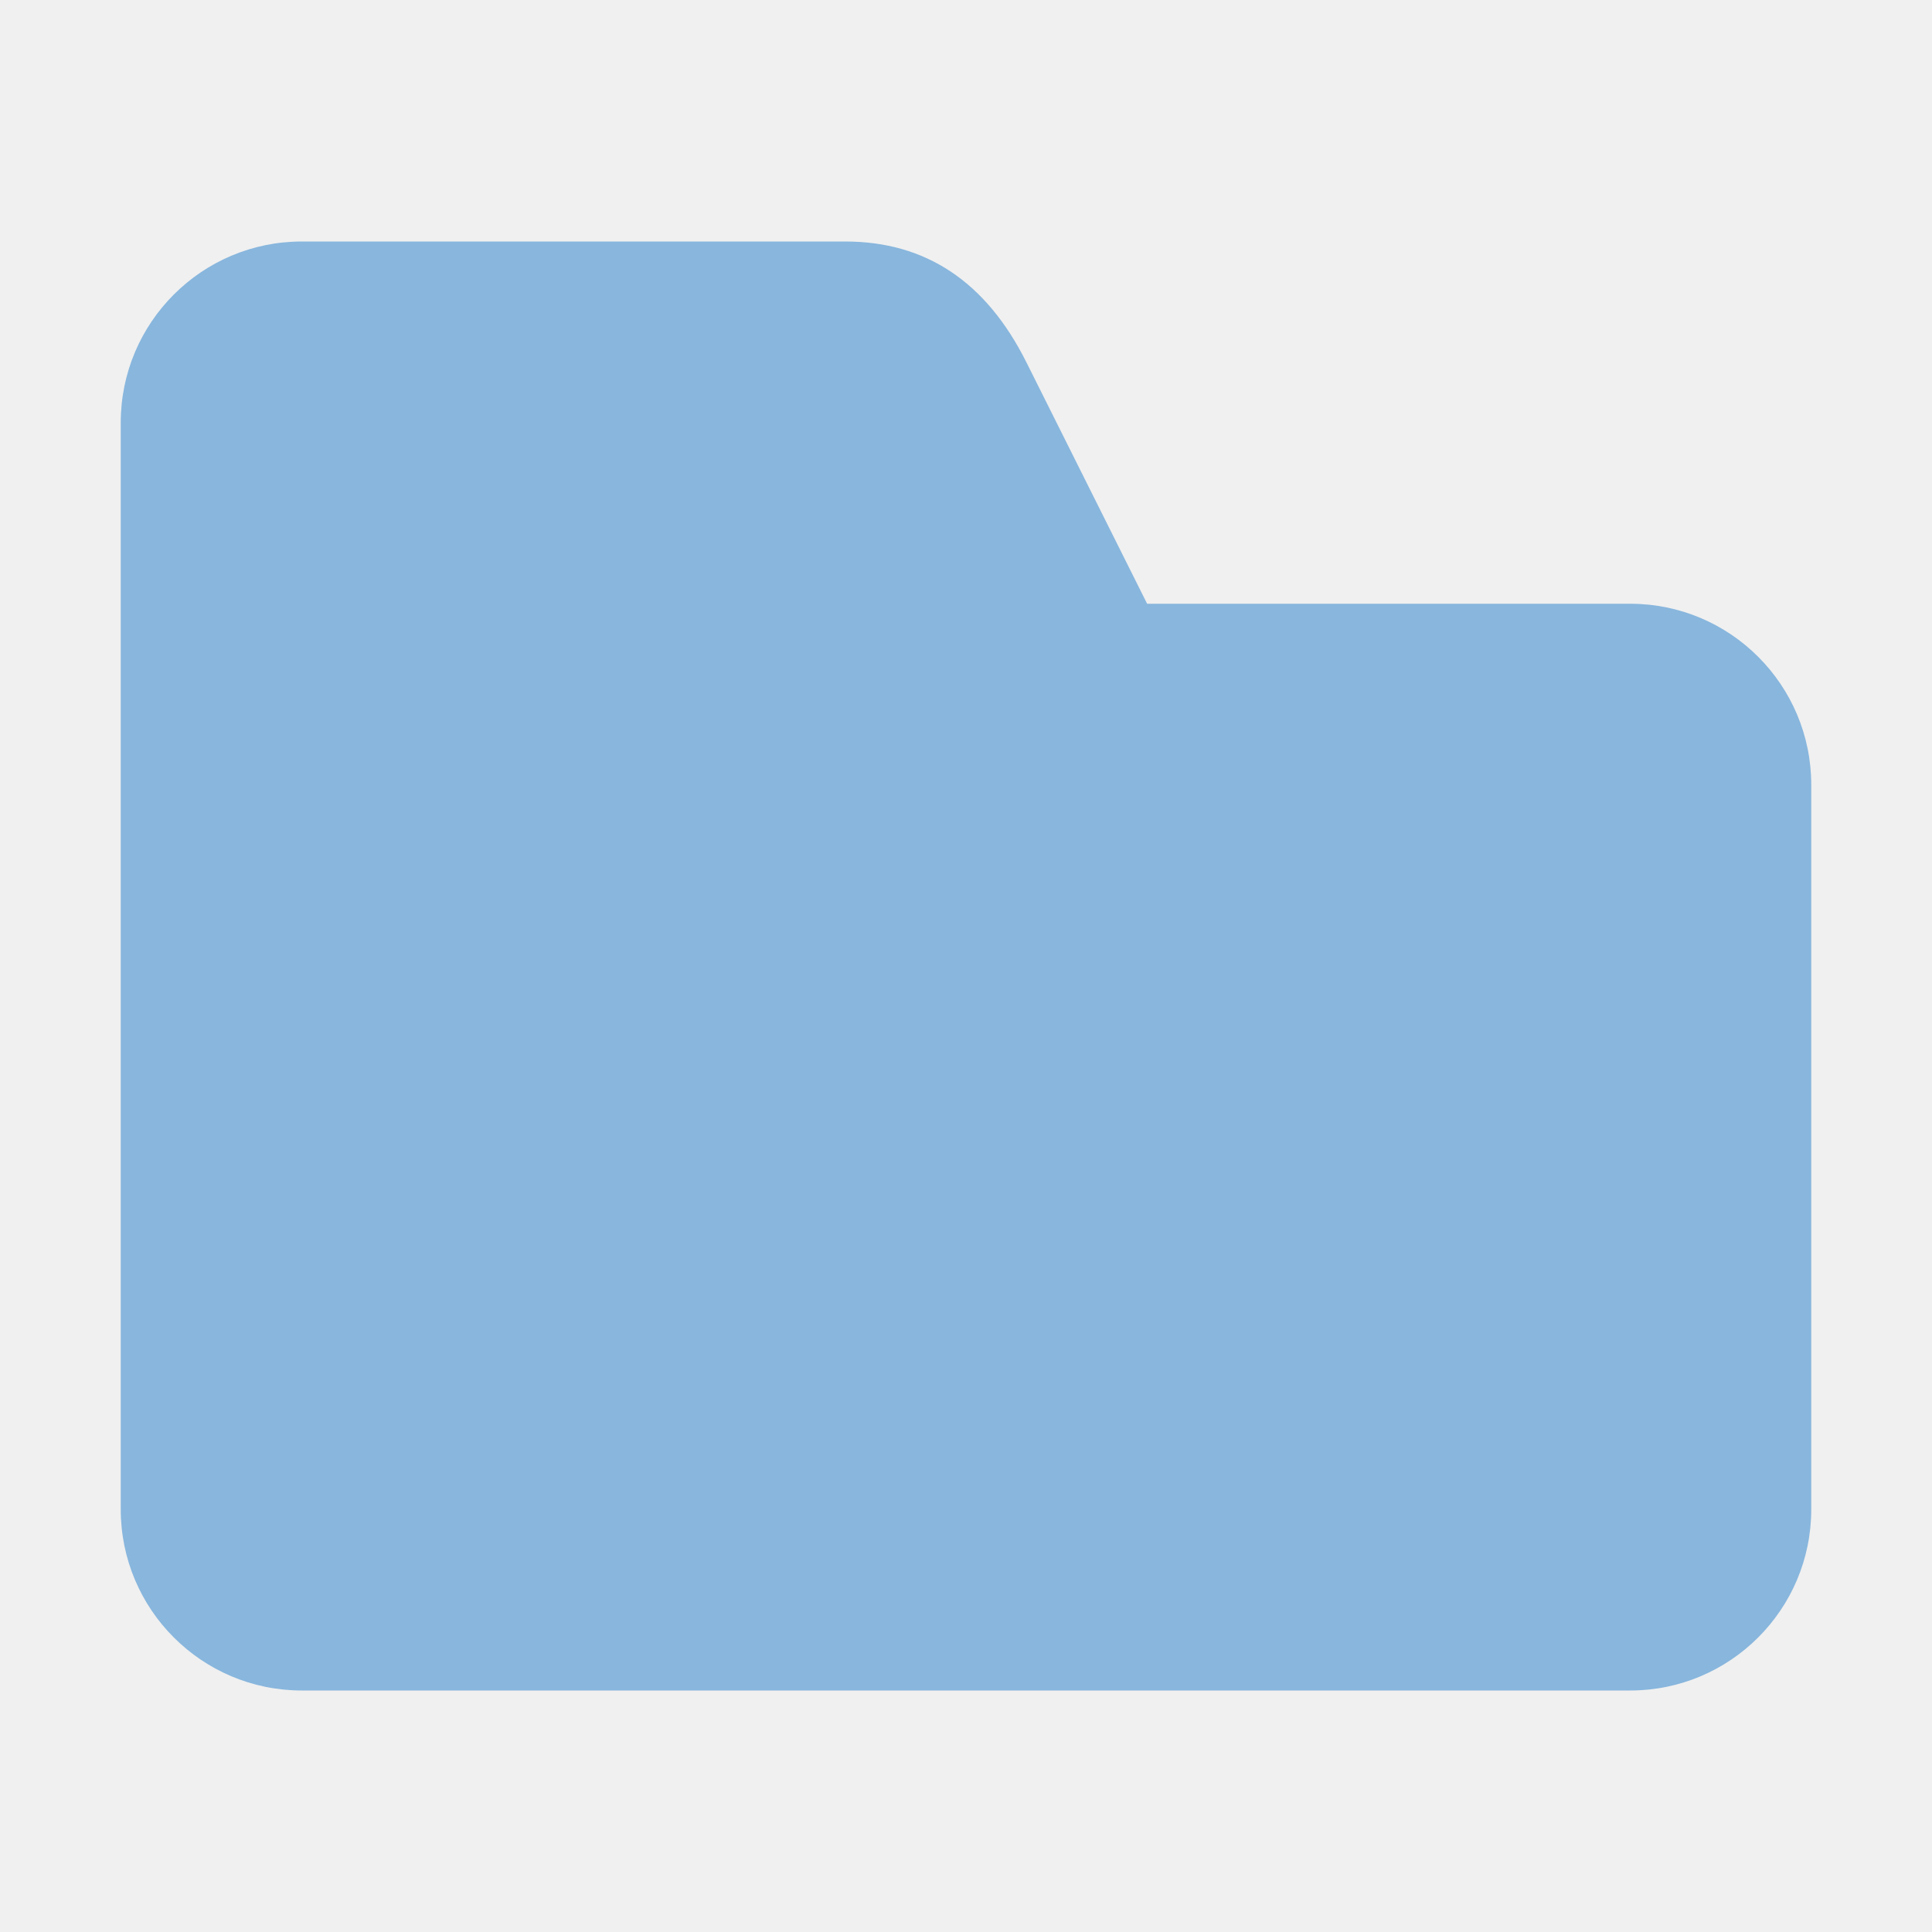
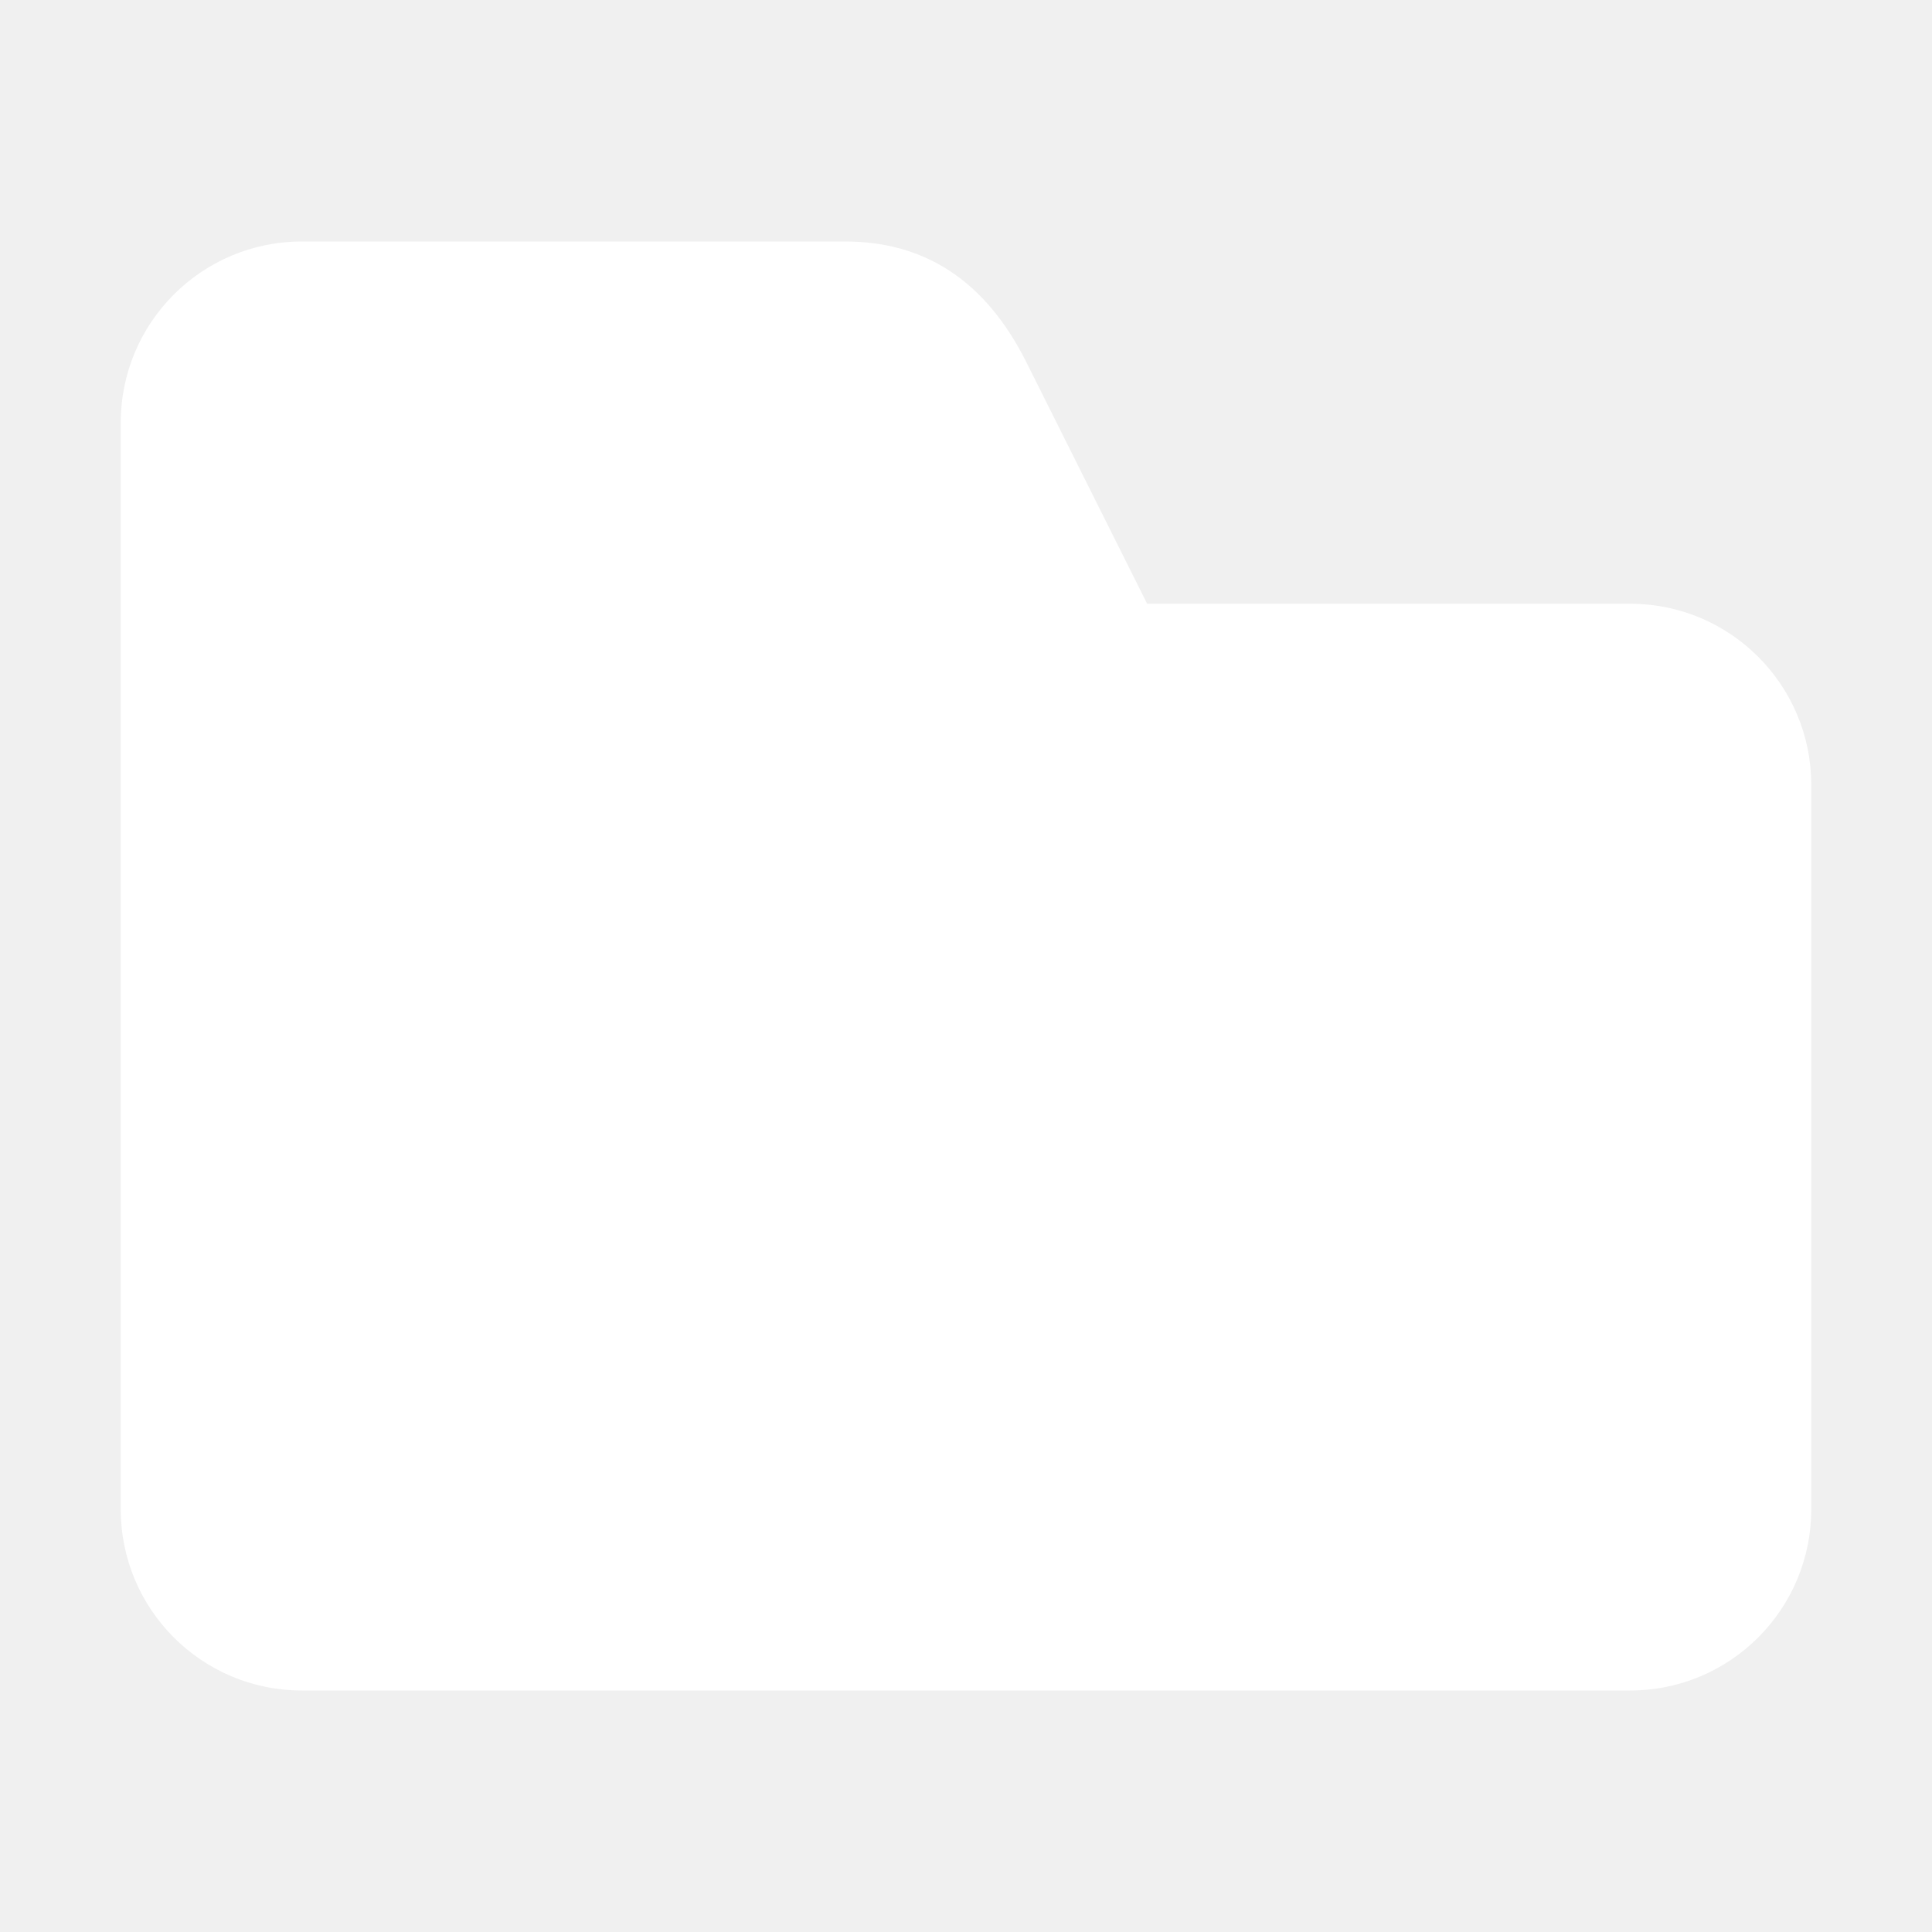
<svg xmlns="http://www.w3.org/2000/svg" width="16" height="16">
-   <path d="M2.5 2a1.5 1.5 0 00-1.5 1.5v9a1.5 1.5 0 001.5 1.5h11a1.5 1.5 0 001.5-1.5V6.5a1.5 1.5 0 00-1.5-1.5h-4l-1-2q-.5-1-1.5-1z" fill="#88b6dd" />
+   <path d="M2.5 2a1.5 1.5 0 00-1.5 1.5v9a1.5 1.5 0 001.5 1.5h11a1.5 1.5 0 001.5-1.5V6.5a1.5 1.5 0 00-1.5-1.5h-4l-1-2q-.5-1-1.5-1z" fill="#fff" />
</svg>
